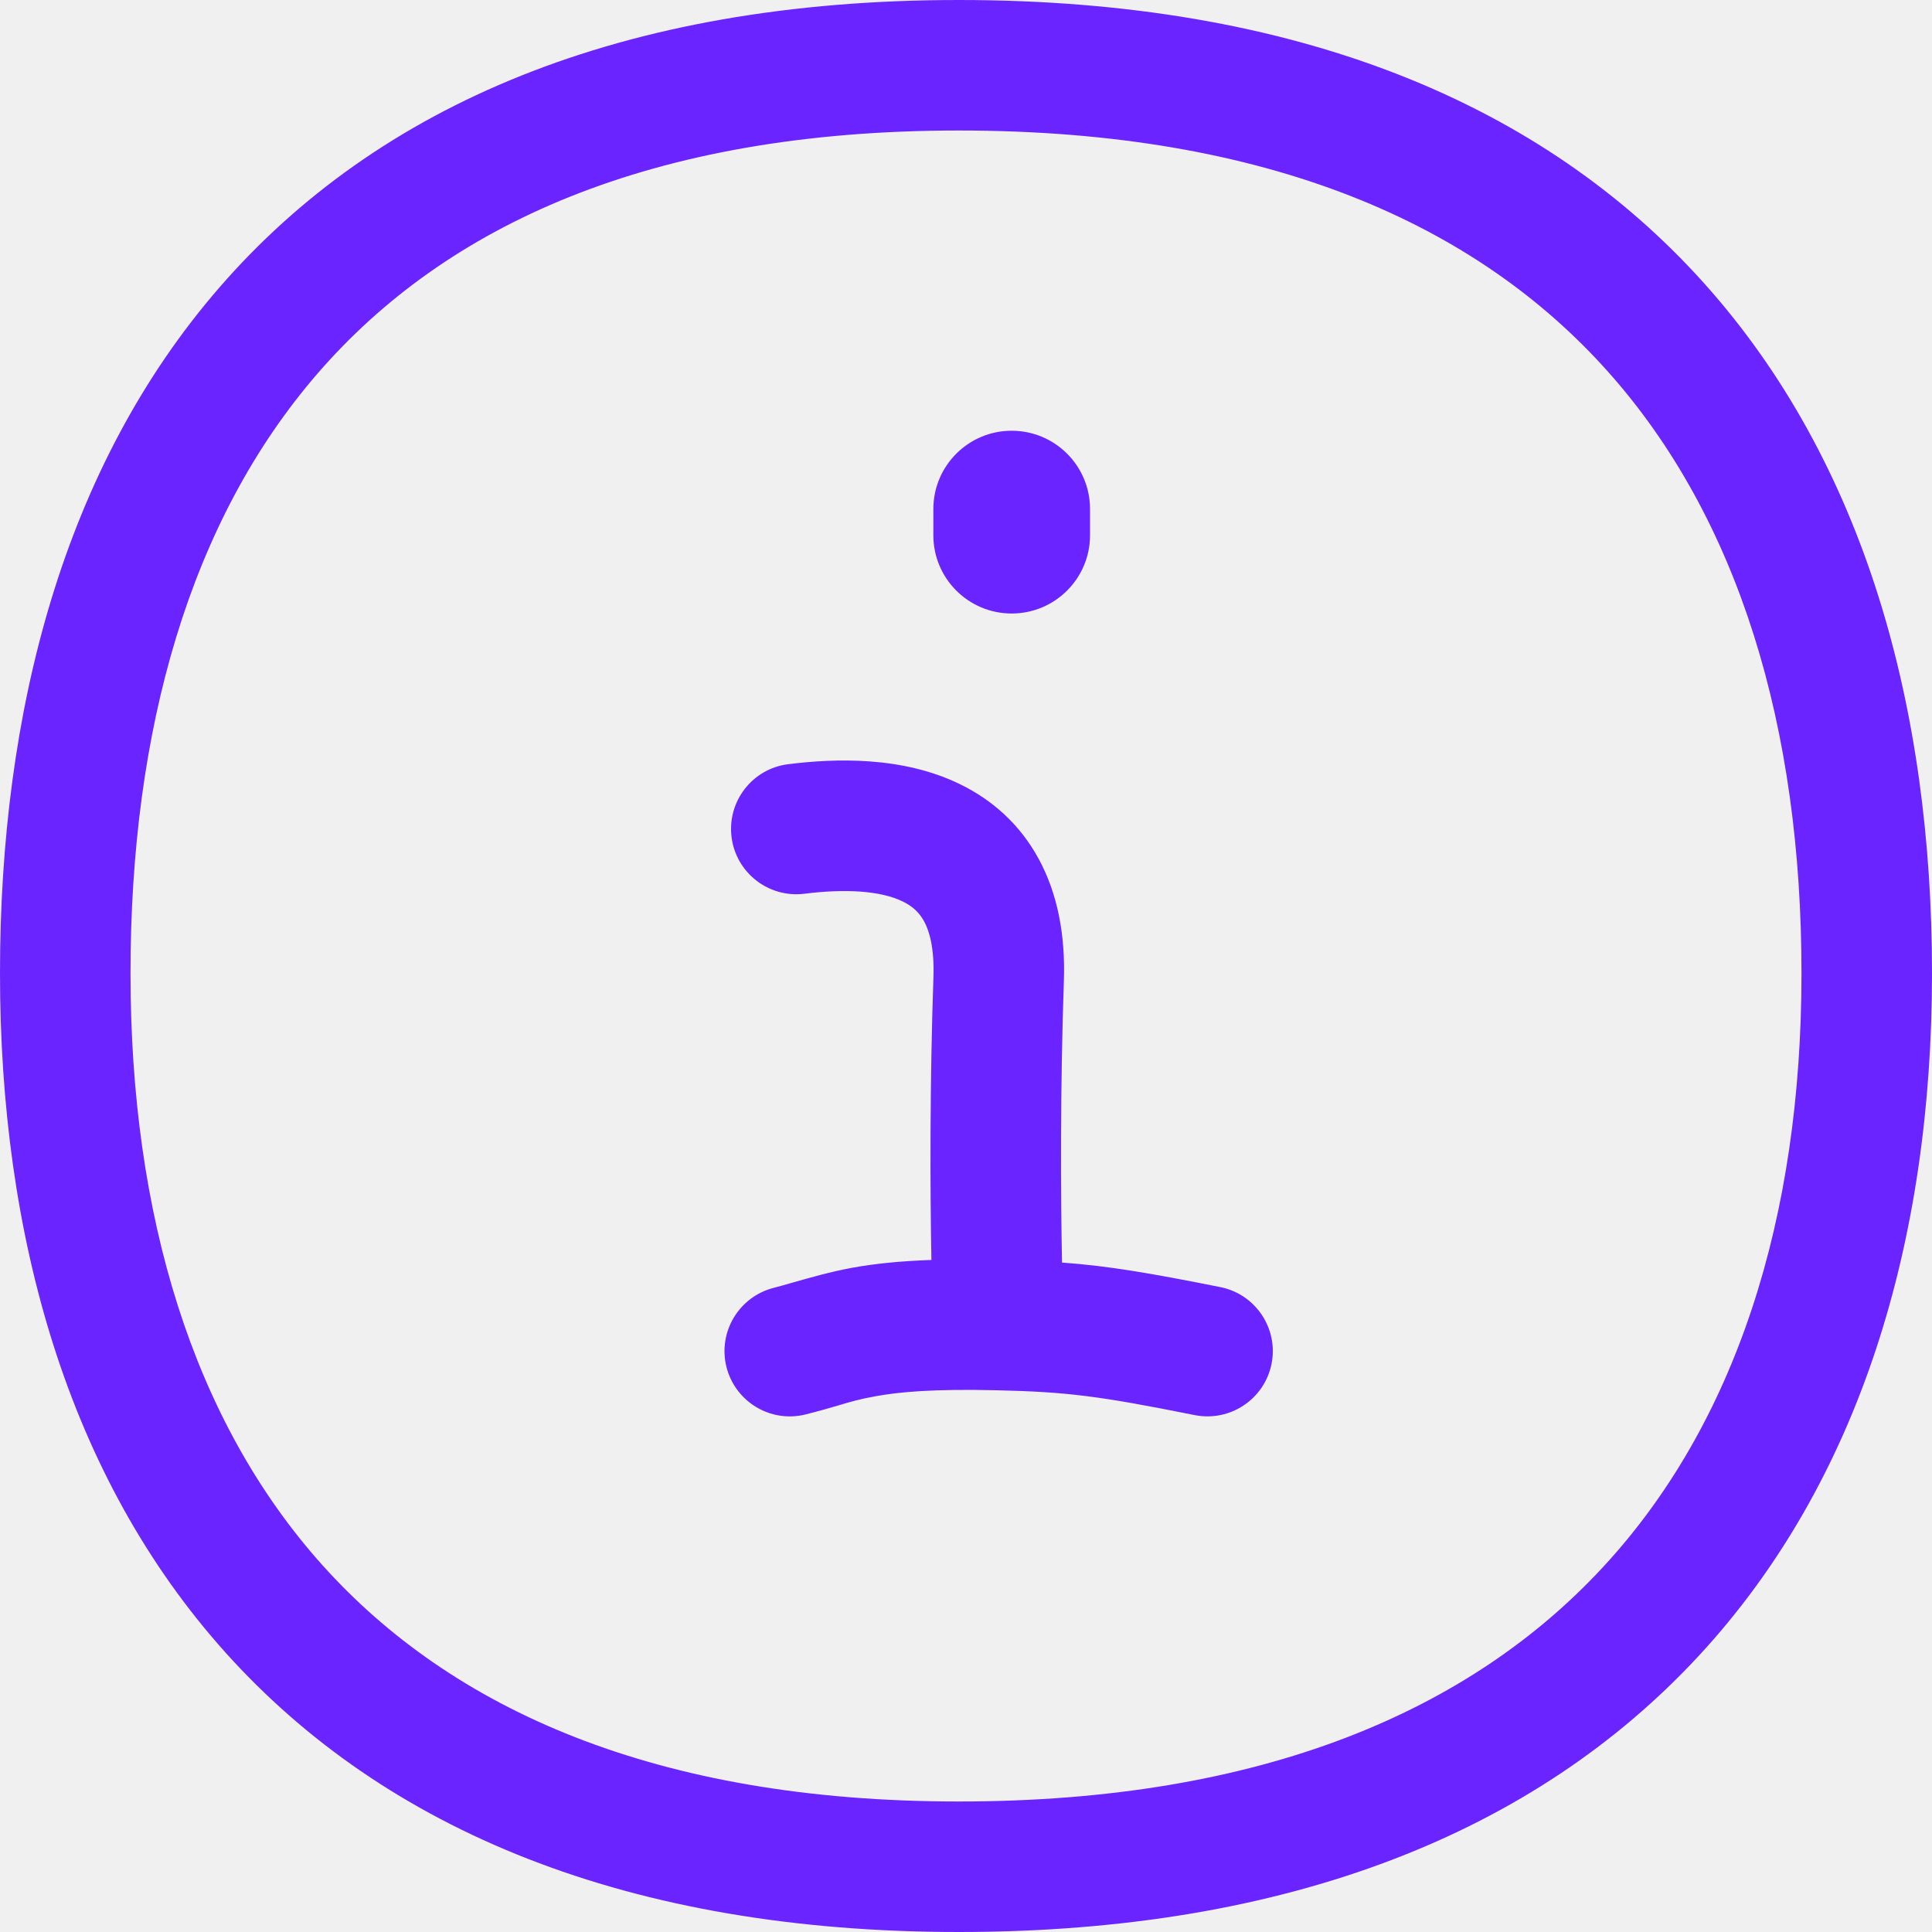
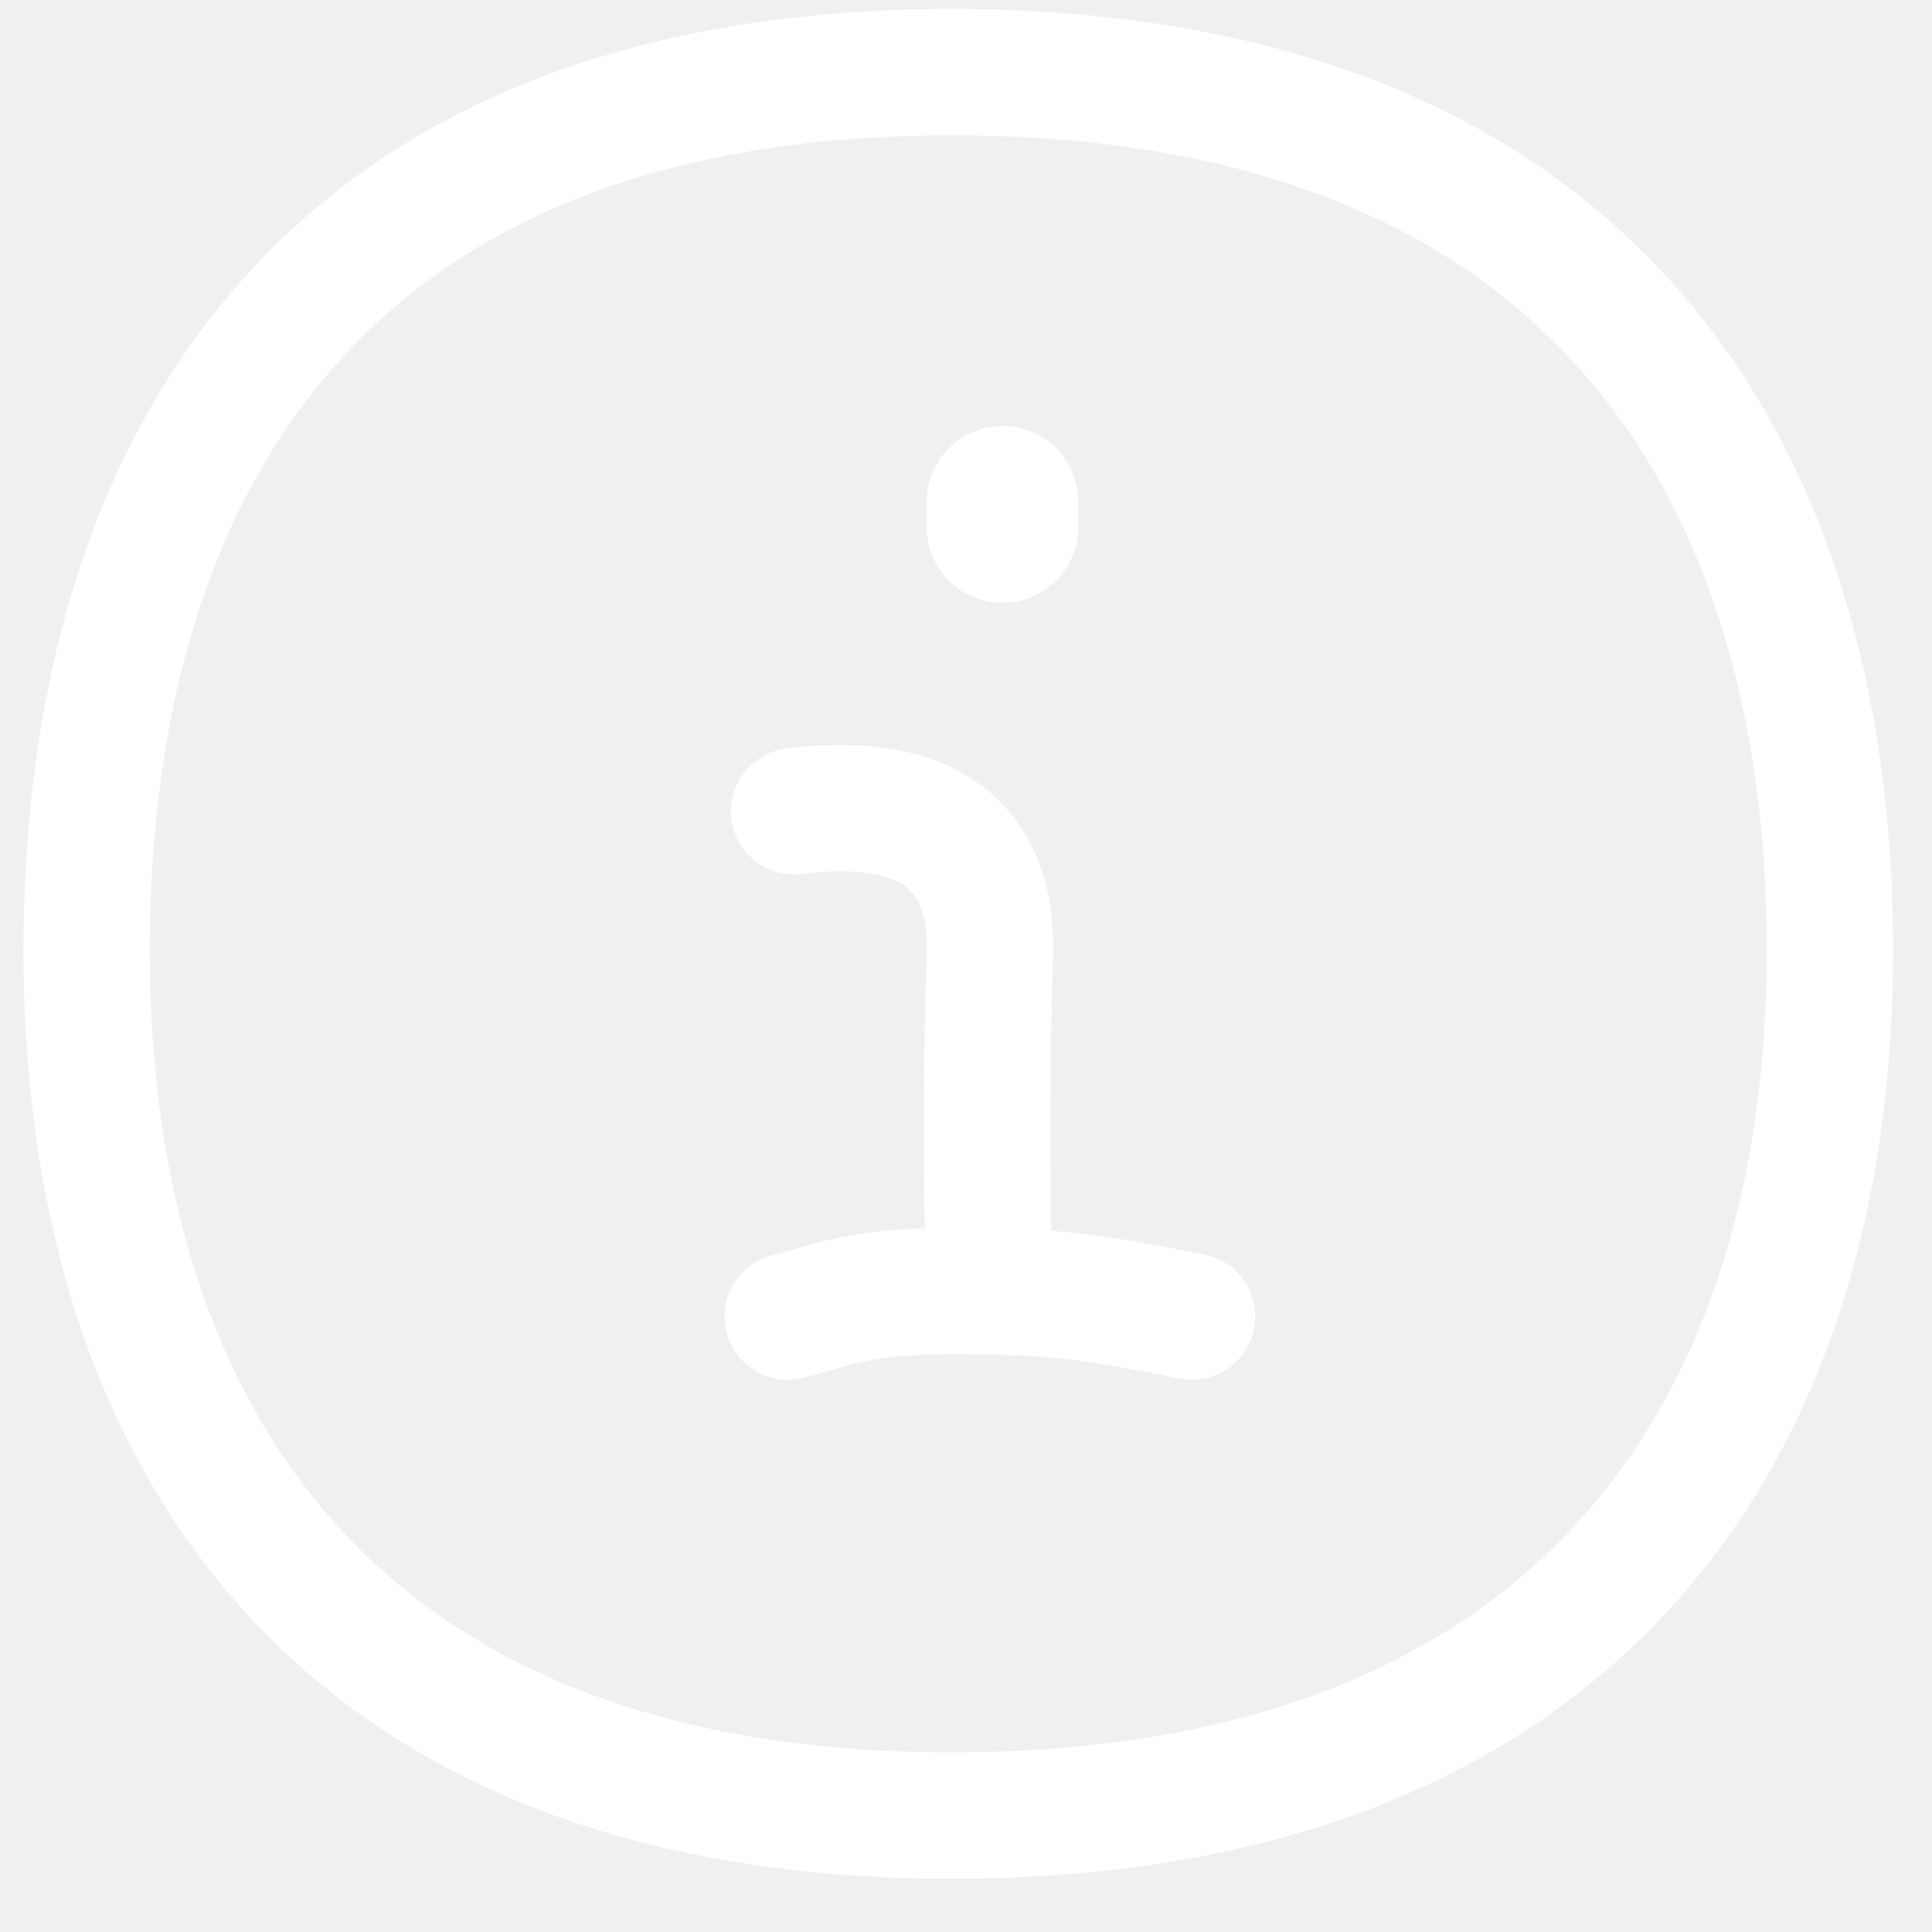
- <svg xmlns="http://www.w3.org/2000/svg" width="20" height="20" viewBox="0 0 20 20" fill="none">
-   <g clip-path="url(#clip0_1778_6458)">
-     <path fill-rule="evenodd" clip-rule="evenodd" d="M9.925 0C6.422 0 3.903 1.096 2.273 2.974C0.657 4.835 0 7.366 0 10.075C0 12.792 0.699 15.287 2.336 17.109C3.986 18.944 6.5 20 9.925 20C13.347 20 15.895 18.965 17.582 17.145C19.261 15.333 20 12.836 20 10.075C20 7.322 19.302 4.789 17.646 2.938C15.977 1.074 13.425 0 9.925 0ZM1.351 10.075C1.351 7.562 1.962 5.393 3.293 3.86C4.609 2.344 6.715 1.351 9.925 1.351C13.14 1.351 15.286 2.328 16.639 3.84C18.003 5.364 18.649 7.531 18.649 10.075C18.649 12.609 17.971 14.737 16.591 16.226C15.22 17.706 13.069 18.649 9.925 18.649C6.786 18.649 4.676 17.691 3.341 16.206C1.995 14.708 1.351 12.578 1.351 10.075ZM9.662 5.27C9.662 4.822 10.025 4.459 10.473 4.459C10.921 4.459 11.284 4.822 11.284 5.27V5.541C11.284 5.988 10.921 6.351 10.473 6.351C10.025 6.351 9.662 5.988 9.662 5.541V5.27ZM9.349 9.334C9.117 9.219 8.747 9.199 8.327 9.252C7.957 9.298 7.619 9.035 7.573 8.665C7.527 8.295 7.789 7.957 8.159 7.911C8.64 7.851 9.345 7.824 9.948 8.123C10.267 8.28 10.557 8.529 10.754 8.894C10.948 9.252 11.03 9.678 11.013 10.159C10.975 11.268 10.98 12.372 10.994 13.07C11.474 13.105 11.895 13.177 12.633 13.324C12.998 13.397 13.236 13.753 13.163 14.119C13.089 14.485 12.733 14.722 12.367 14.649C11.378 14.451 11.05 14.409 10.322 14.392C9.658 14.376 9.302 14.41 9.063 14.454C8.897 14.484 8.805 14.511 8.685 14.547L8.685 14.547C8.597 14.573 8.495 14.603 8.34 14.642C7.978 14.733 7.611 14.512 7.52 14.15C7.43 13.789 7.65 13.422 8.012 13.331C8.064 13.318 8.13 13.299 8.206 13.277L8.206 13.277L8.206 13.277L8.206 13.277C8.379 13.228 8.602 13.164 8.821 13.124C9.045 13.083 9.305 13.055 9.642 13.043C9.628 12.316 9.625 11.216 9.663 10.112C9.673 9.808 9.619 9.634 9.566 9.537C9.516 9.446 9.448 9.383 9.349 9.334Z" fill="#6A24FF" />
+ <svg xmlns="http://www.w3.org/2000/svg" width="31" height="31" viewBox="0 0 31 31" fill="none">
+   <g clip-path="url(#clip0_8601_898)">
+     <path fill-rule="evenodd" clip-rule="evenodd" d="M15.264 0.145C10.009 0.145 6.231 1.789 3.785 4.606C1.361 7.398 0.376 11.193 0.376 15.257C0.376 19.334 1.424 23.076 3.881 25.809C6.354 28.561 10.126 30.145 15.264 30.145C20.396 30.145 24.219 28.593 26.749 25.862C29.267 23.145 30.376 19.399 30.376 15.257C30.376 11.127 29.33 7.329 26.845 4.553C24.342 1.756 20.513 0.145 15.264 0.145ZM2.403 15.257C2.403 11.488 3.32 8.234 5.316 5.935C7.29 3.661 10.449 2.172 15.264 2.172C20.085 2.172 23.305 3.638 25.334 5.904C27.381 8.191 28.349 11.442 28.349 15.257C28.349 19.058 27.332 22.25 25.262 24.484C23.205 26.704 19.979 28.118 15.264 28.118C10.556 28.118 7.39 26.681 5.388 24.454C3.369 22.207 2.403 19.012 2.403 15.257ZM14.869 8.05C14.869 7.379 15.414 6.834 16.085 6.834C16.757 6.834 17.302 7.379 17.302 8.05V8.456C17.302 9.127 16.757 9.672 16.085 9.672C15.414 9.672 14.869 9.127 14.869 8.456V8.05ZM14.4 14.146C14.051 13.973 13.497 13.944 12.867 14.023C12.311 14.092 11.805 13.698 11.735 13.143C11.666 12.587 12.06 12.081 12.615 12.011C13.336 11.921 14.394 11.881 15.298 12.329C15.777 12.566 16.211 12.938 16.507 13.485C16.799 14.023 16.921 14.662 16.896 15.383C16.838 17.047 16.846 18.703 16.867 19.749C17.588 19.803 18.219 19.91 19.325 20.131C19.874 20.241 20.23 20.775 20.12 21.324C20.01 21.872 19.476 22.229 18.927 22.119C17.443 21.822 16.95 21.758 15.859 21.733C14.863 21.71 14.329 21.76 13.97 21.825C13.722 21.87 13.583 21.912 13.403 21.965L13.403 21.965C13.272 22.004 13.118 22.05 12.885 22.108C12.342 22.244 11.792 21.914 11.656 21.371C11.521 20.828 11.851 20.277 12.394 20.142C12.472 20.122 12.571 20.094 12.685 20.061L12.685 20.061L12.685 20.061L12.685 20.061C12.945 19.986 13.278 19.891 13.607 19.831C13.943 19.77 14.334 19.727 14.839 19.709C14.818 18.619 14.813 16.969 14.87 15.313C14.886 14.858 14.804 14.597 14.725 14.45C14.651 14.314 14.548 14.219 14.4 14.146Z" fill="white" />
  </g>
  <defs>
-     <clipPath id="clip0_1778_6458">
-       <rect width="20" height="20" fill="white" />
+     <clipPath id="clip0_8601_898">
+       <rect width="30" height="30" fill="white" transform="translate(0.375977 0.144897)" />
    </clipPath>
  </defs>
</svg>
